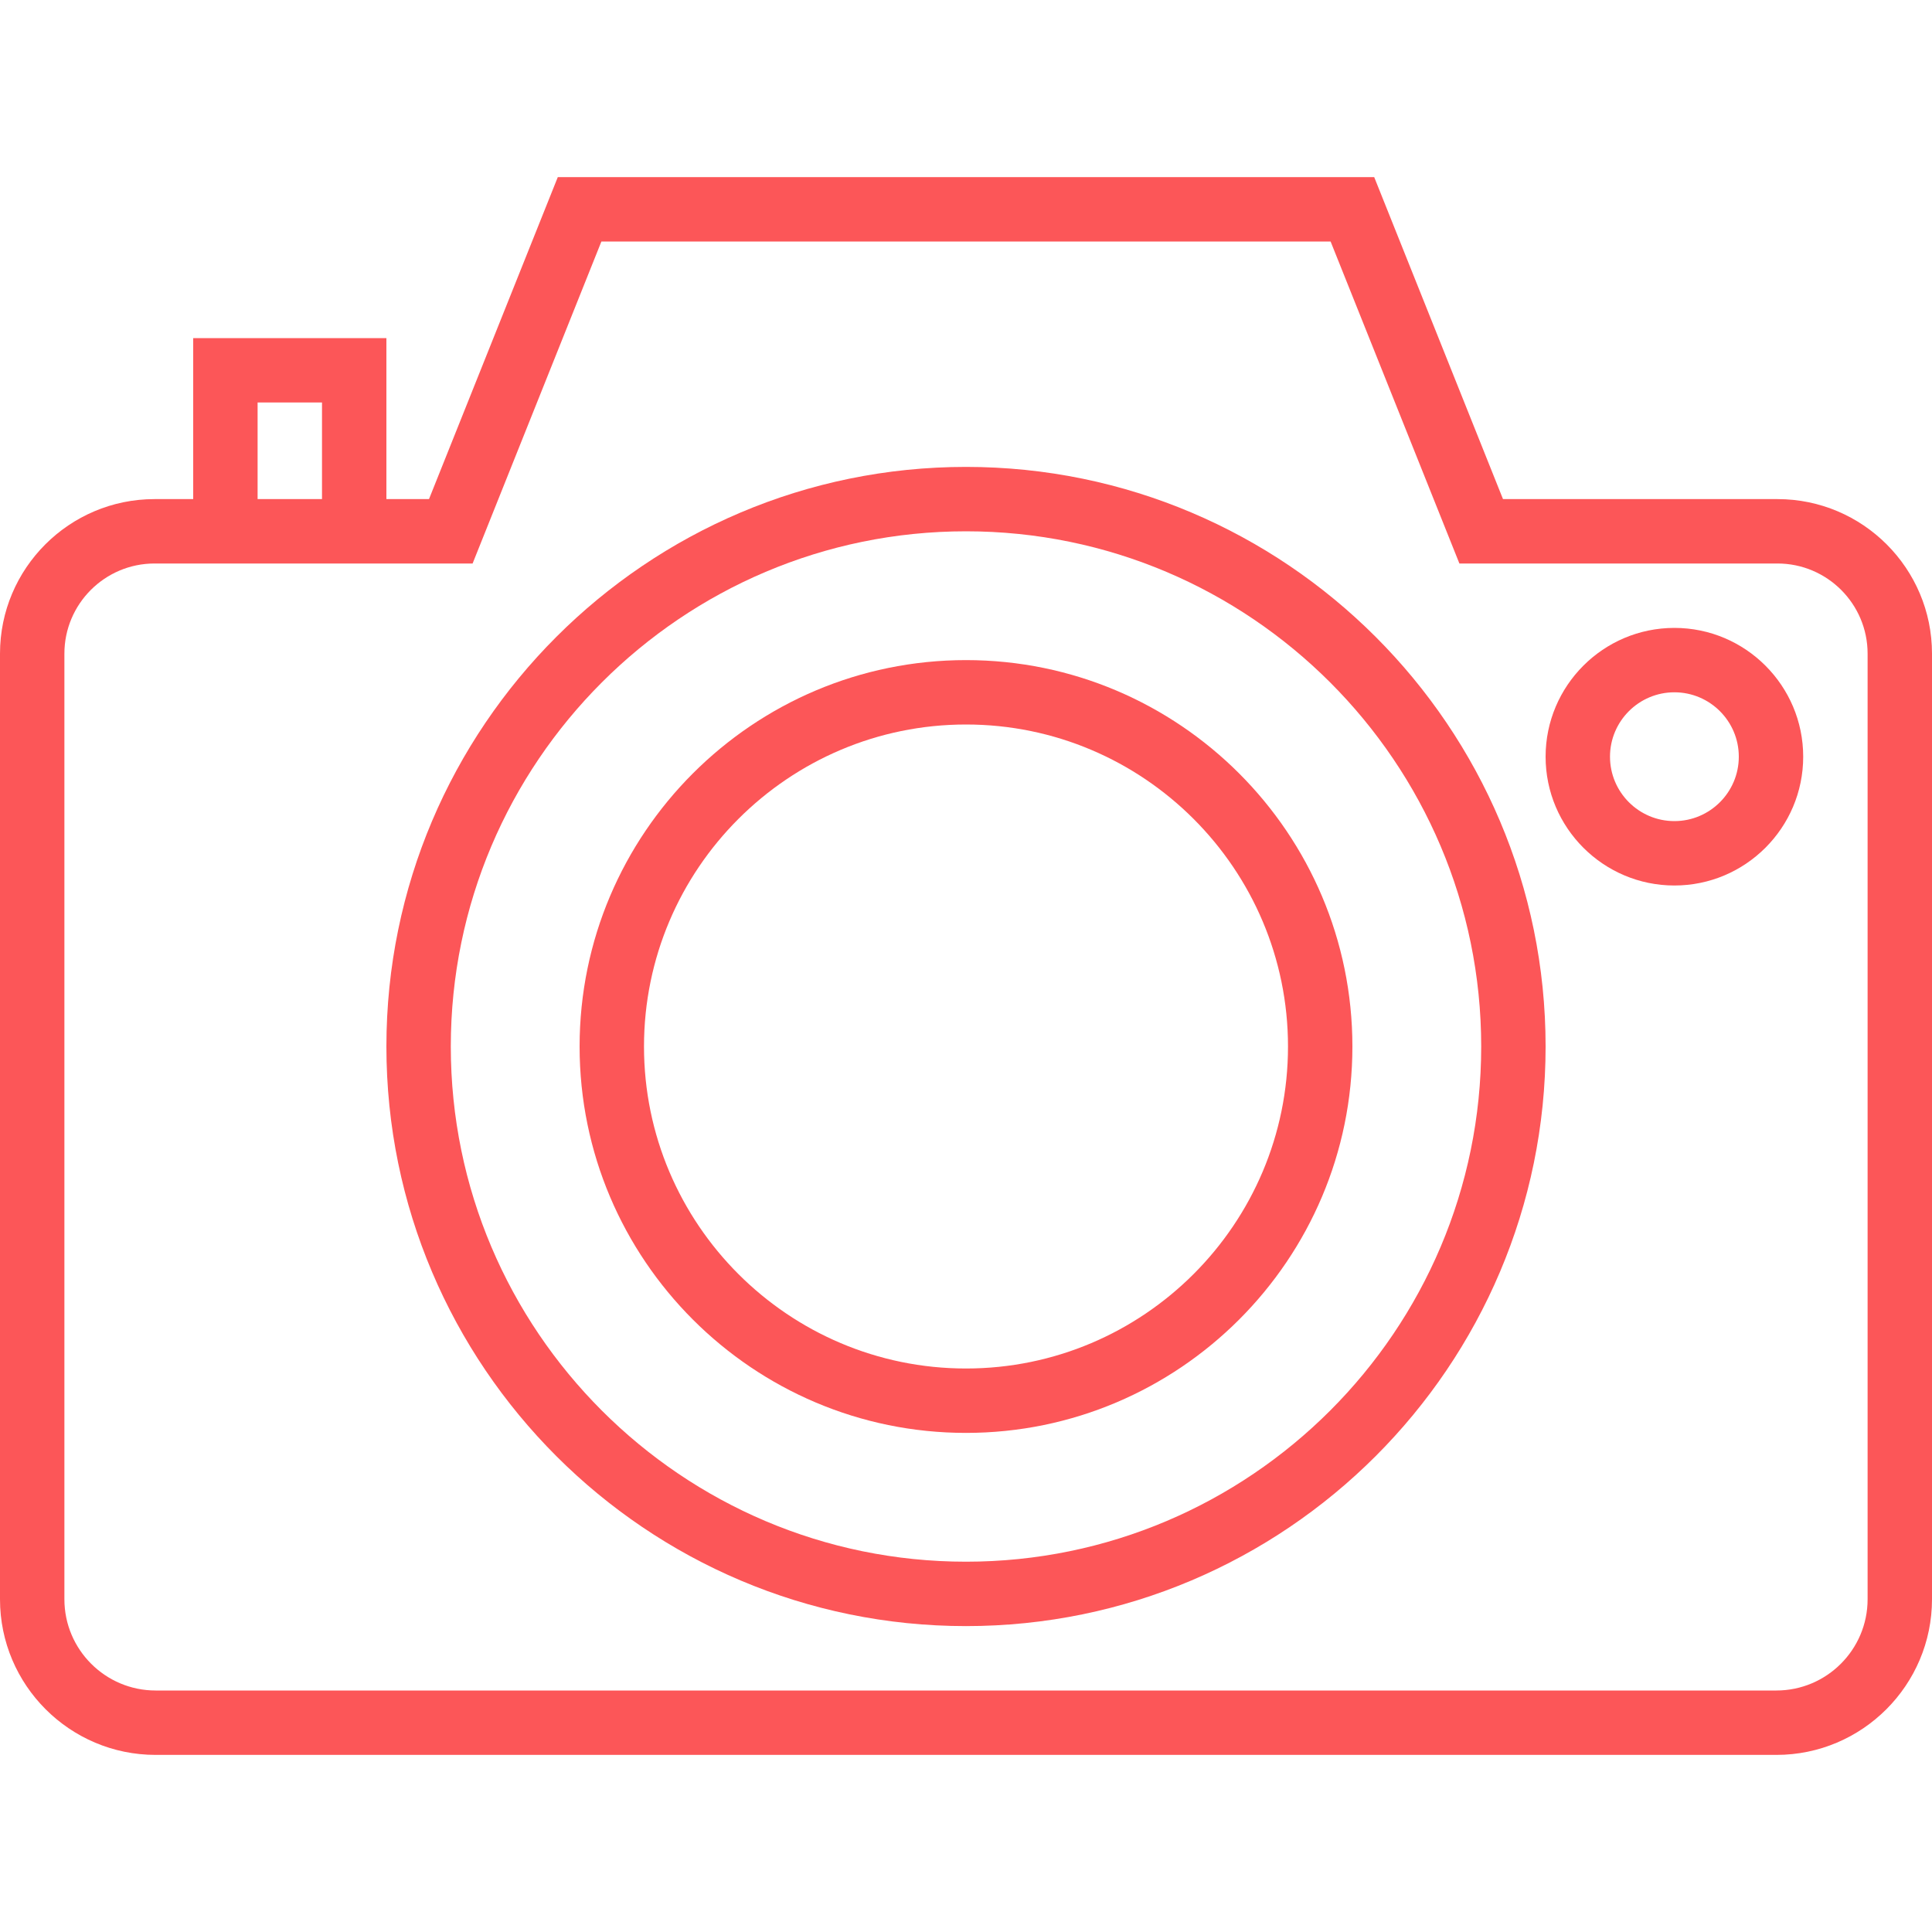
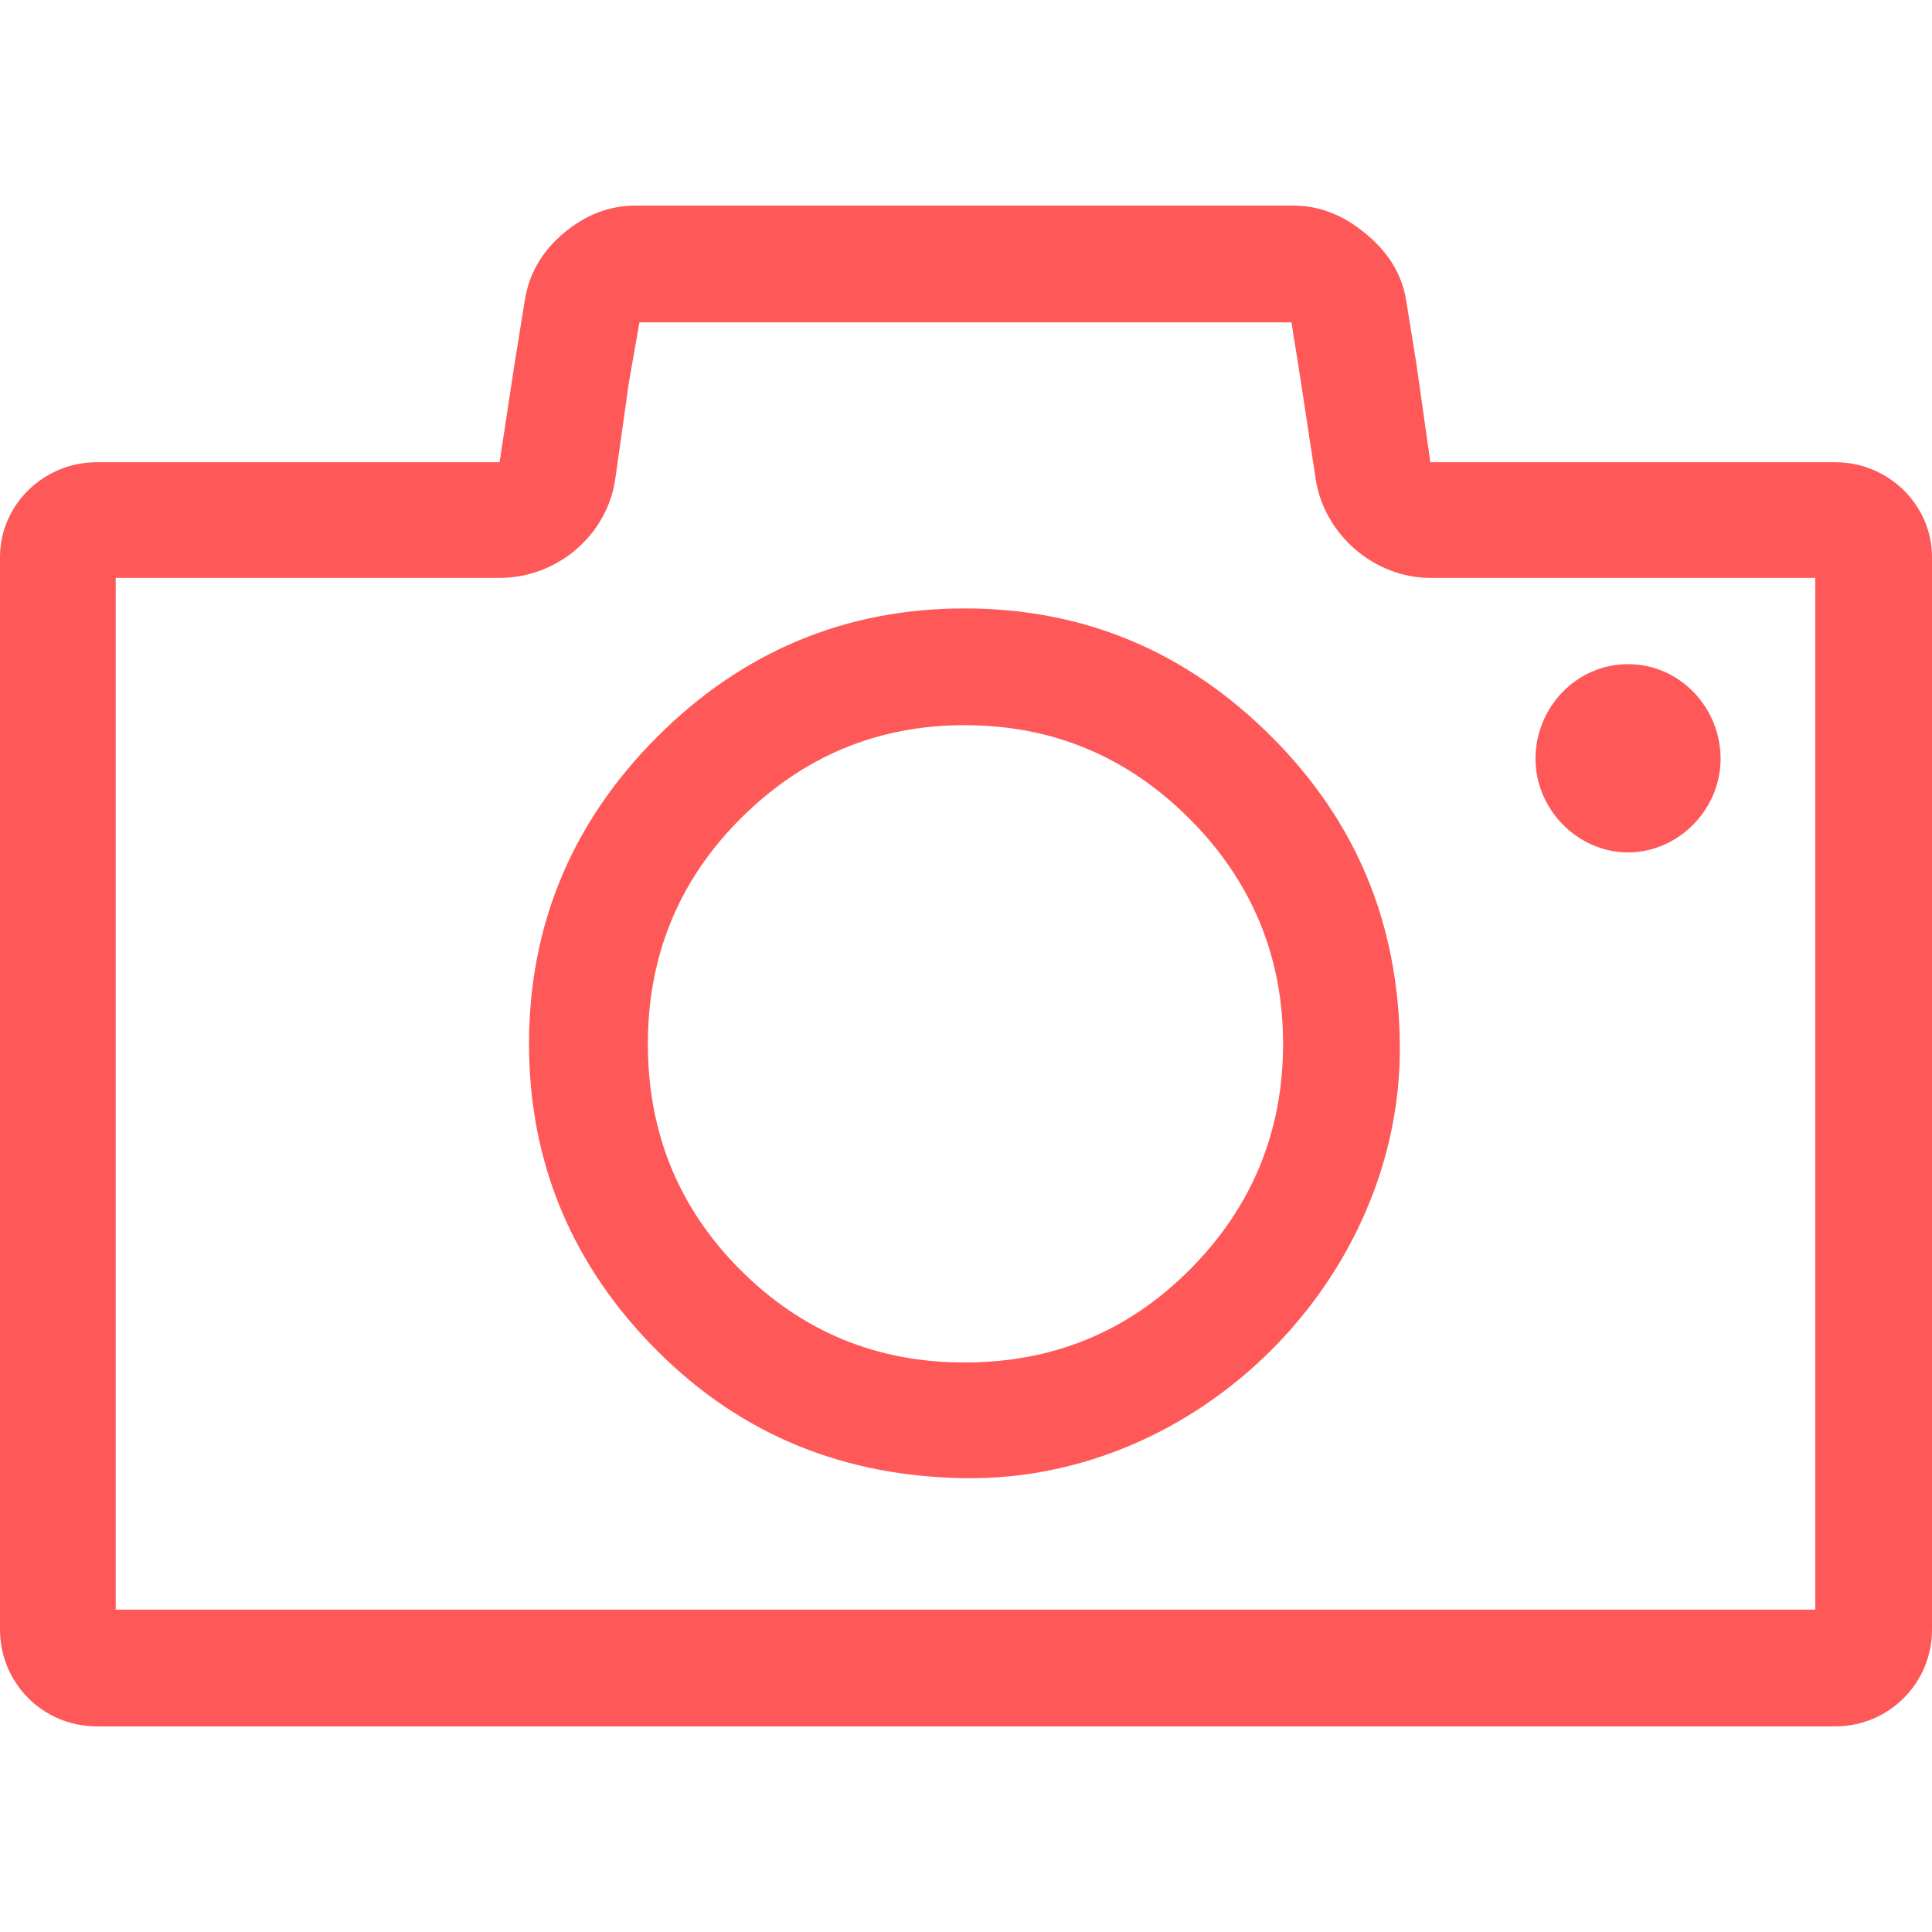
- <svg xmlns="http://www.w3.org/2000/svg" version="1.1" id="Capa_1" x="0px" y="0px" viewBox="0 0 60 60" style="enable-background:new 0 0 60 60;" xml:space="preserve" width="512px" height="512px">
+ <svg xmlns="http://www.w3.org/2000/svg" version="1.1" id="Capa_1" x="0px" y="0px" width="512px" height="512px" viewBox="0 0 612 612" style="enable-background:new 0 0 612 612;" xml:space="preserve">
  <g>
-     <path d="M55.201,15.5h-8.524l-4-10H17.323l-4,10H12v-5H6v5H4.799C2.152,15.5,0,17.652,0,20.299v29.368   C0,52.332,2.168,54.5,4.833,54.5h50.334c2.665,0,4.833-2.168,4.833-4.833V20.299C60,17.652,57.848,15.5,55.201,15.5z M8,12.5h2v3H8   V12.5z M58,49.667c0,1.563-1.271,2.833-2.833,2.833H4.833C3.271,52.5,2,51.229,2,49.667V20.299C2,18.756,3.256,17.5,4.799,17.5H6h6   h2.677l4-10h22.646l4,10h9.878c1.543,0,2.799,1.256,2.799,2.799V49.667z" fill="#FC5658" />
-     <path d="M30,14.5c-9.925,0-18,8.075-18,18s8.075,18,18,18s18-8.075,18-18S39.925,14.5,30,14.5z M30,48.5c-8.822,0-16-7.178-16-16   s7.178-16,16-16s16,7.178,16,16S38.822,48.5,30,48.5z" fill="#FC5658" />
-     <path d="M30,20.5c-6.617,0-12,5.383-12,12s5.383,12,12,12s12-5.383,12-12S36.617,20.5,30,20.5z M30,42.5c-5.514,0-10-4.486-10-10   s4.486-10,10-10s10,4.486,10,10S35.514,42.5,30,42.5z" fill="#FC5658" />
-     <path d="M52,19.5c-2.206,0-4,1.794-4,4s1.794,4,4,4s4-1.794,4-4S54.206,19.5,52,19.5z M52,25.5c-1.103,0-2-0.897-2-2s0.897-2,2-2   s2,0.897,2,2S53.103,25.5,52,25.5z" fill="#FC5658" />
+     <g>
+       <path d="M581.347,146.42H453.089l-4.336-30.646l-3.326-20.661c-1.343-8.323-5.75-15.224-12.665-20.988    c-7.079-5.899-14.655-8.991-22.985-8.991H201.228c-8.33,0-15.991,2.992-22.992,8.991c-6.994,5.999-10.711,13.035-11.99,20.988    l-3.333,20.661l-4.663,30.646H30.654C13.66,146.42,0,160.081,0,176.406v339.812c0,16.986,13.66,30.646,30.654,30.646h550.693    c16.993,0,30.653-13.66,30.653-30.646V176.406C612,160.081,598.34,146.42,581.347,146.42z M575.021,509.887H36.652V183.065H158.25    c18.323,0,34.144-13.632,36.645-31.314l4.329-30.646l3.333-18.991h206.551l3,18.991l4.662,30.646    c2.687,17.654,18.656,31.314,36.318,31.314h121.932V509.887z" fill="#ff5858" />
+       <path d="M515.718,270.016c15.991,0,29.317-13.653,29.317-29.644c0-16.326-12.992-29.986-29.317-29.986    s-29.317,13.66-29.317,29.986C486.4,256.363,499.727,270.016,515.718,270.016z" fill="#ff5858" />
+       <path d="M305.499,192.731c-37.64,0-70.291,13.653-97.277,40.639s-40.646,59.637-40.646,97.285c0,37.64,13.66,70.291,40.646,97.277    s59.637,39.751,97.277,40.312c74.634,1.102,138.805-63.625,137.924-137.59c-0.448-37.981-13.66-70.298-40.64-97.285    C375.797,206.384,343.48,192.731,305.499,192.731z M376.792,402.282c-19.651,19.651-43.305,29.311-71.293,29.311    c-27.647,0-51.3-9.659-70.959-29.311c-19.659-19.659-29.317-43.646-29.317-71.627c0-27.654,9.659-51.642,29.317-71.3    c19.659-19.652,43.312-29.645,70.959-29.645c27.988,0,51.642,9.993,71.293,29.645c19.658,19.659,29.651,43.646,29.651,71.3    C406.443,358.637,396.45,382.623,376.792,402.282z" fill="#ff5858" />
+     </g>
  </g>
  <g>
</g>
  <g>
</g>
  <g>
</g>
  <g>
</g>
  <g>
</g>
  <g>
</g>
  <g>
</g>
  <g>
</g>
  <g>
</g>
  <g>
</g>
  <g>
</g>
  <g>
</g>
  <g>
</g>
  <g>
</g>
  <g>
</g>
</svg>
